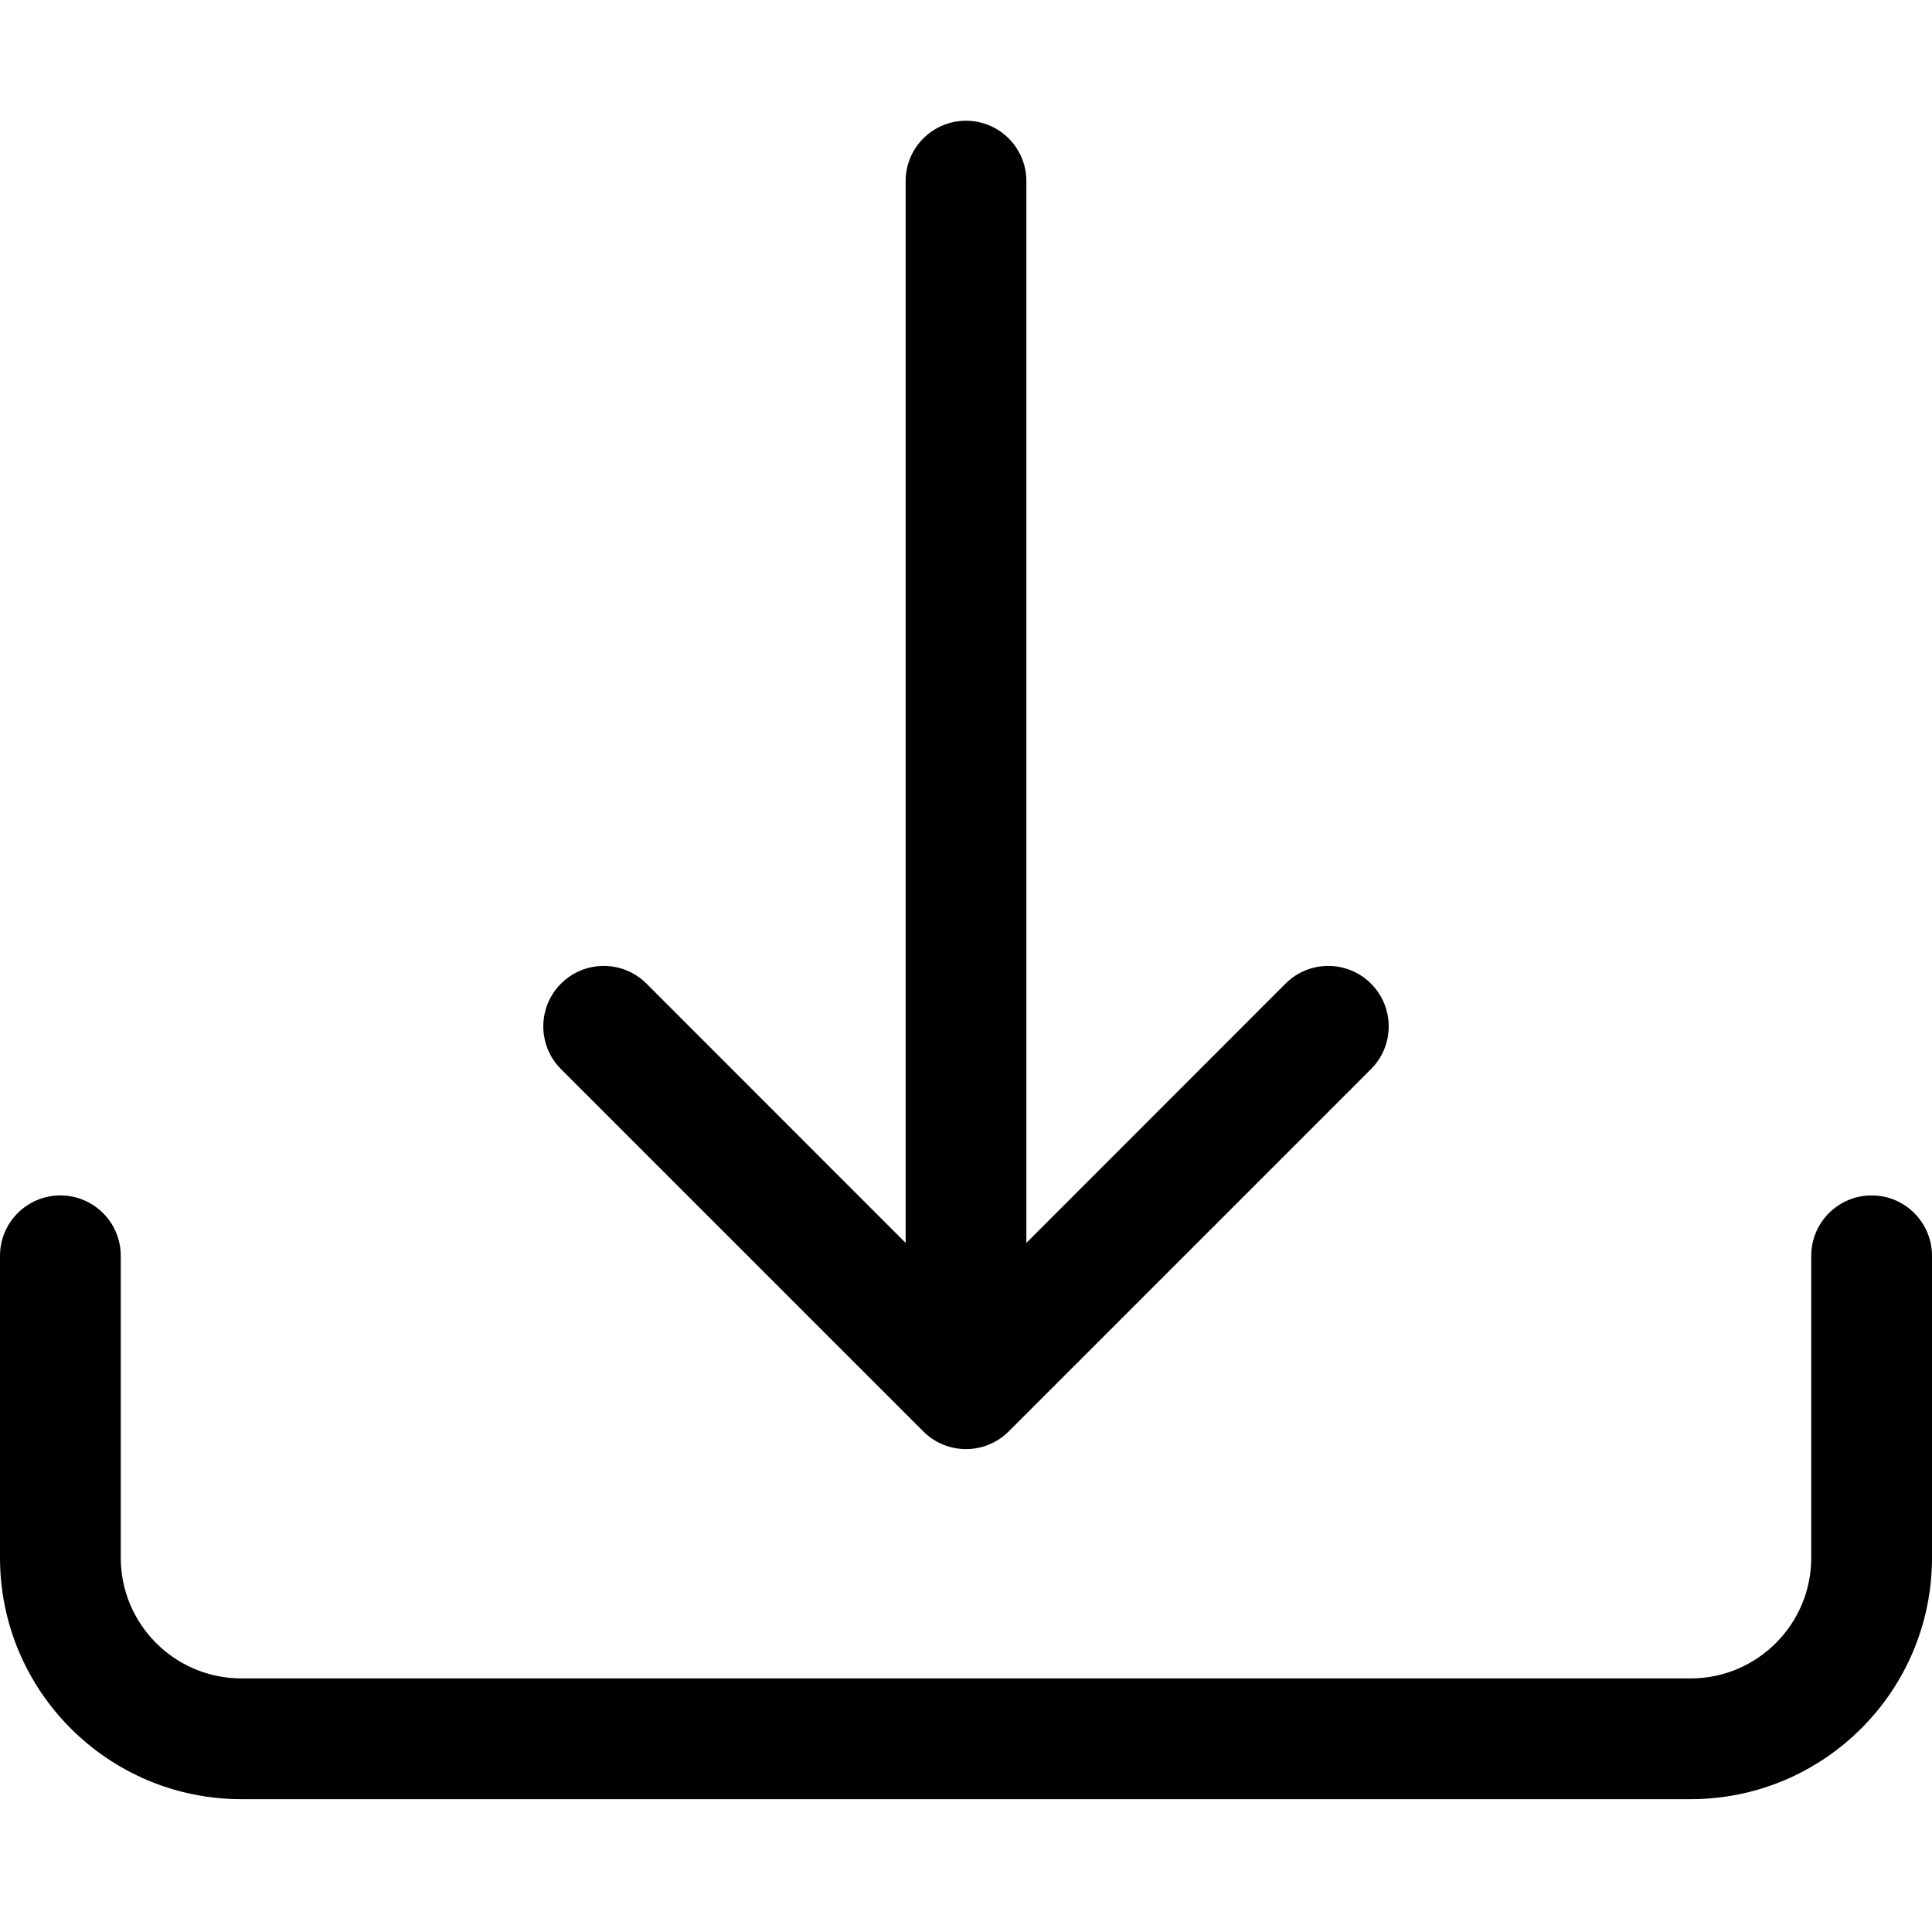
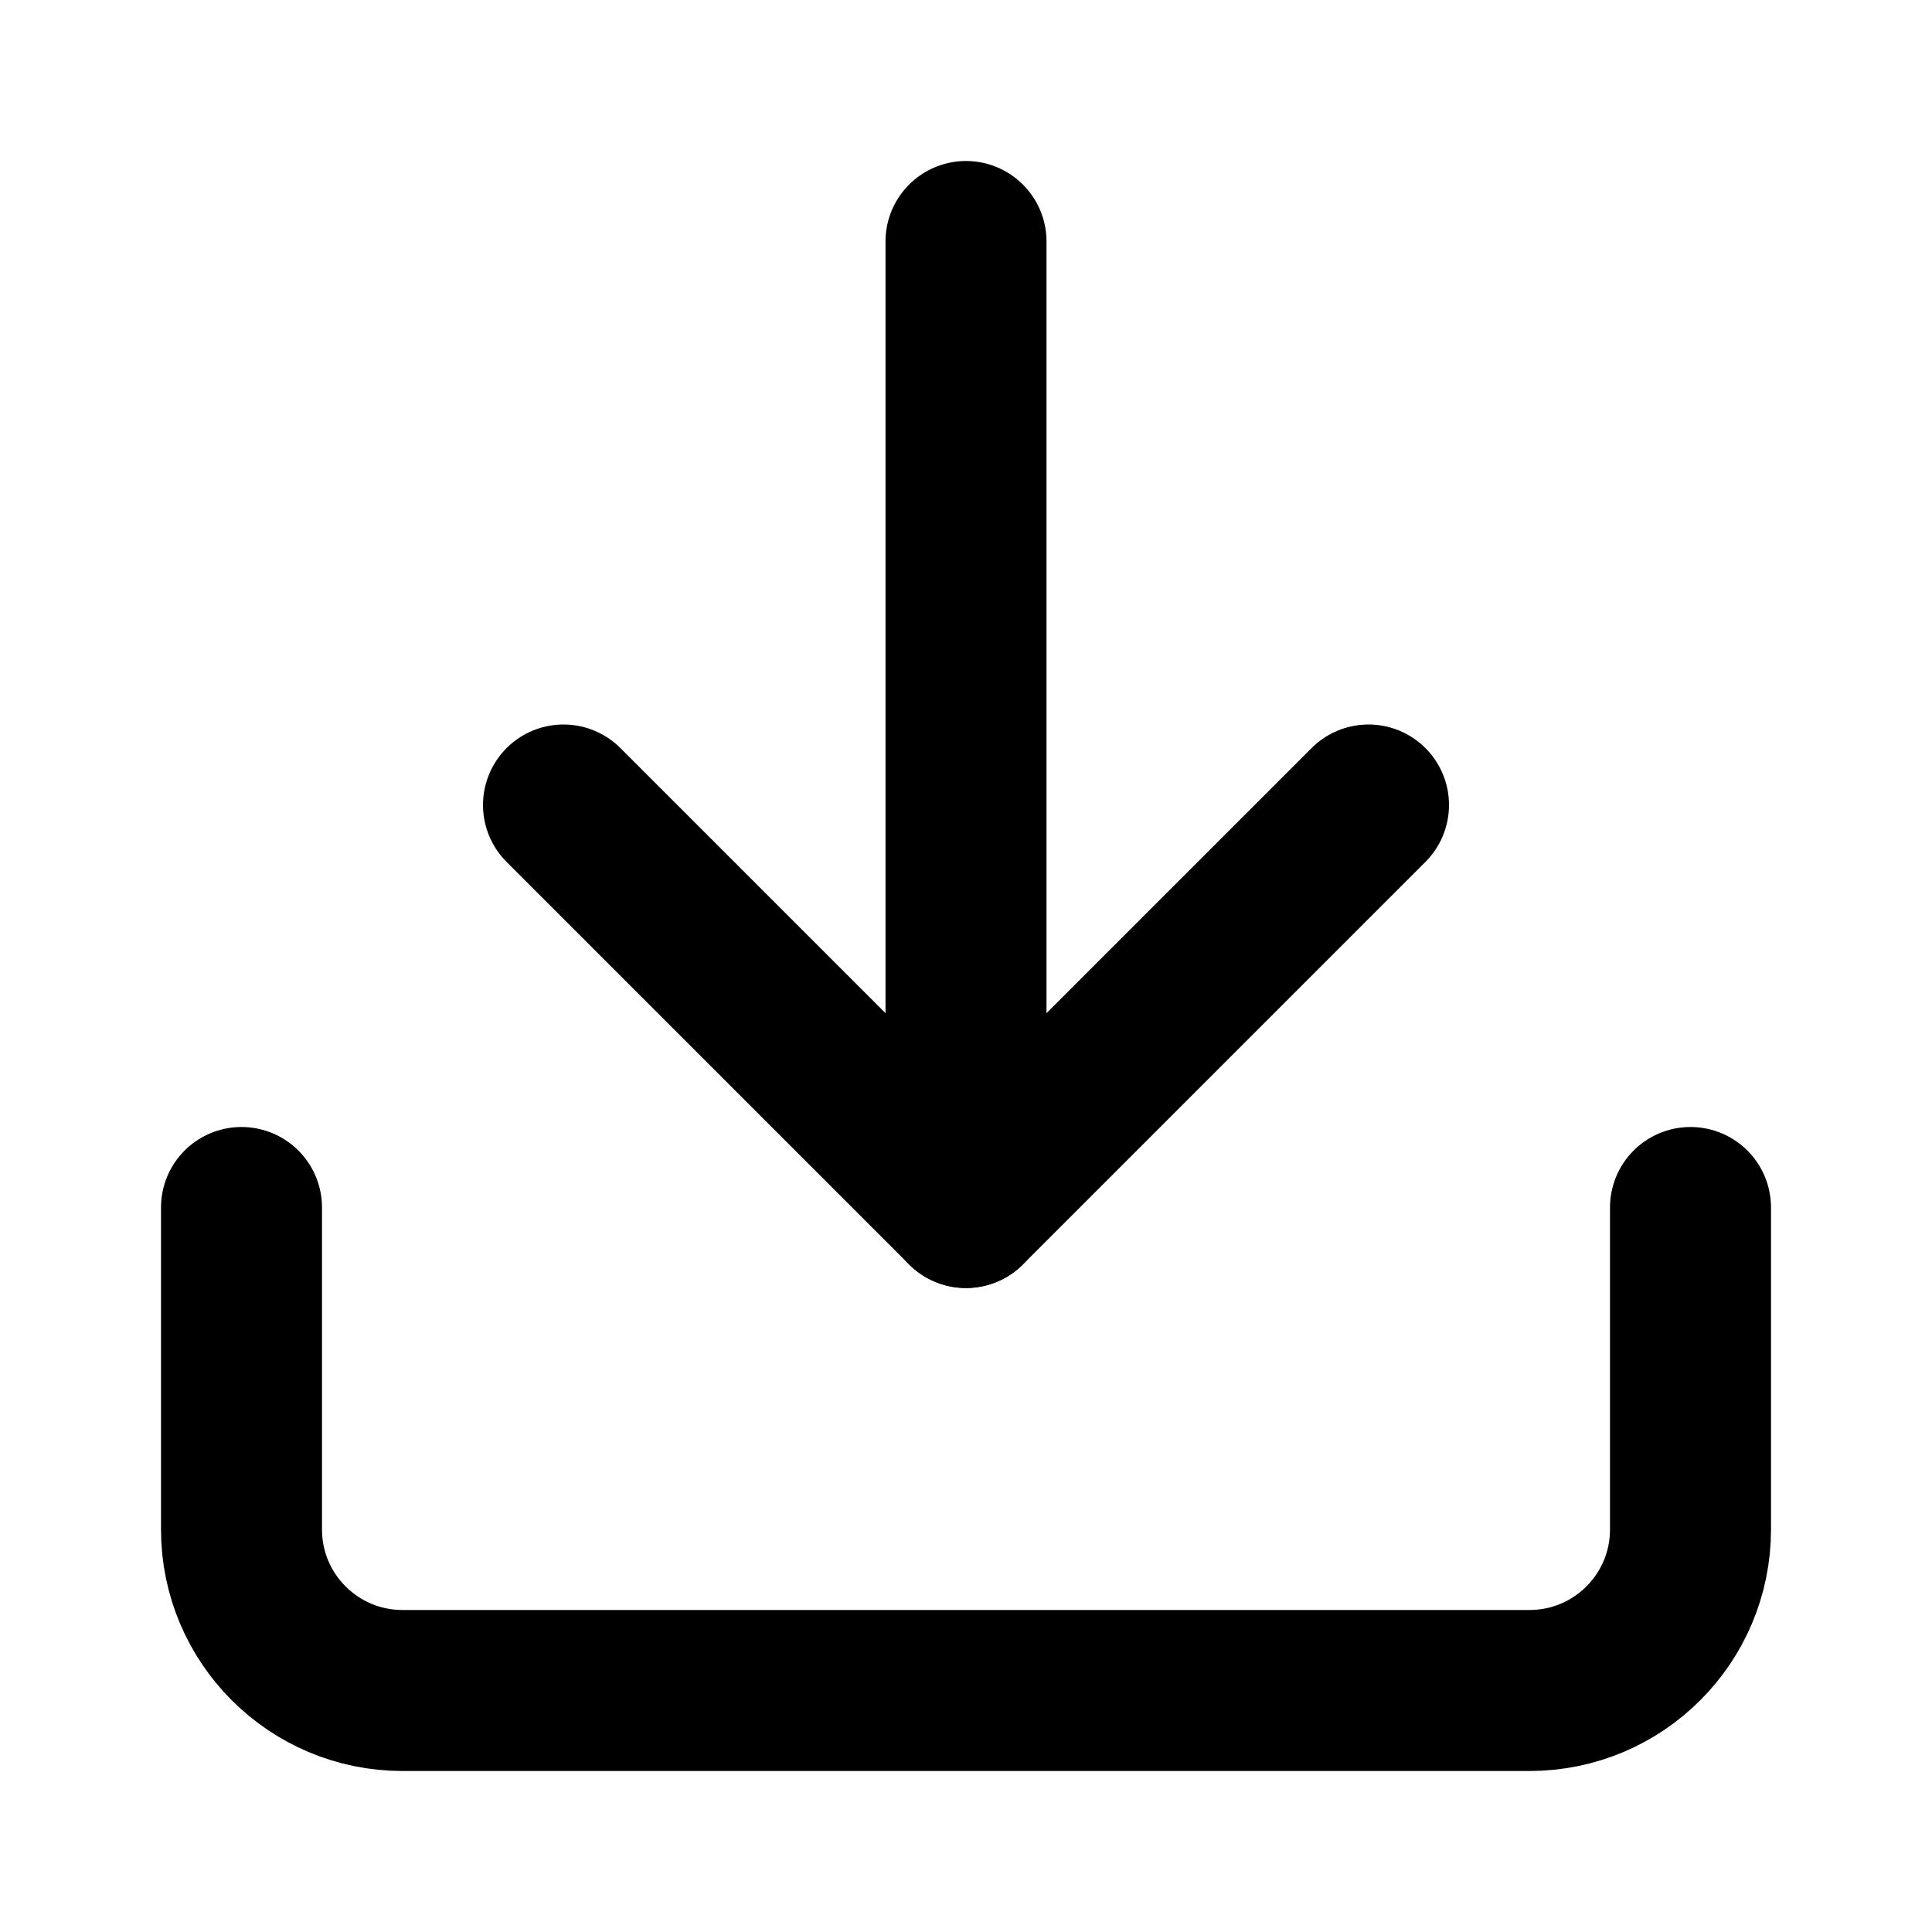
- <svg xmlns="http://www.w3.org/2000/svg" width="16" height="16" fill="currentColor" class="bi bi-download" viewBox="0 0 16 16">
-   <path d="M.5 9.9a.5.5 0 0 1 .5.5v2.5a1 1 0 0 0 1 1h12a1 1 0 0 0 1-1v-2.5a.5.5 0 0 1 1 0v2.5a2 2 0 0 1-2 2H2a2 2 0 0 1-2-2v-2.5a.5.5 0 0 1 .5-.5" />
-   <path d="M7.646 11.854a.5.5 0 0 0 .708 0l3-3a.5.5 0 0 0-.708-.708L8.5 10.293V1.5a.5.5 0 0 0-1 0v8.793L5.354 8.146a.5.5 0 1 0-.708.708z" />
+ <svg xmlns="http://www.w3.org/2000/svg" width="20" height="20" viewBox="0 0 24 24" fill="none" stroke="currentColor" stroke-width="2" stroke-linecap="round" stroke-linejoin="round" class="lucide lucide-download icon" aria-hidden="true" focusable="false">
+   <path d="M12 15V3" />
+   <path d="M21 15v4a2 2 0 0 1-2 2H5a2 2 0 0 1-2-2v-4" />
+   <path d="m7 10 5 5 5-5" />
</svg>
